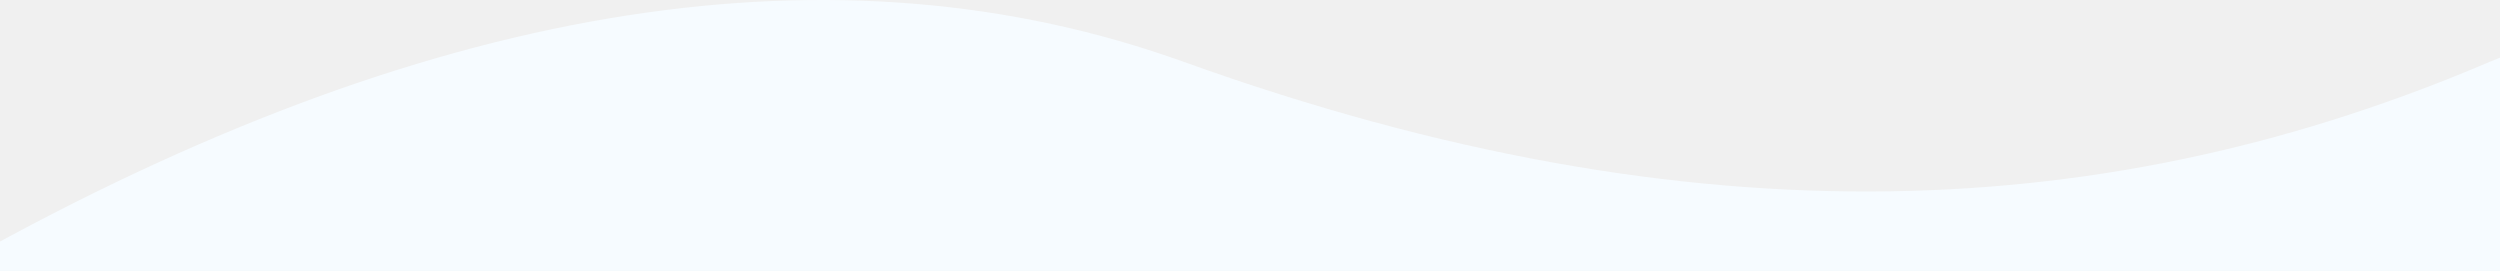
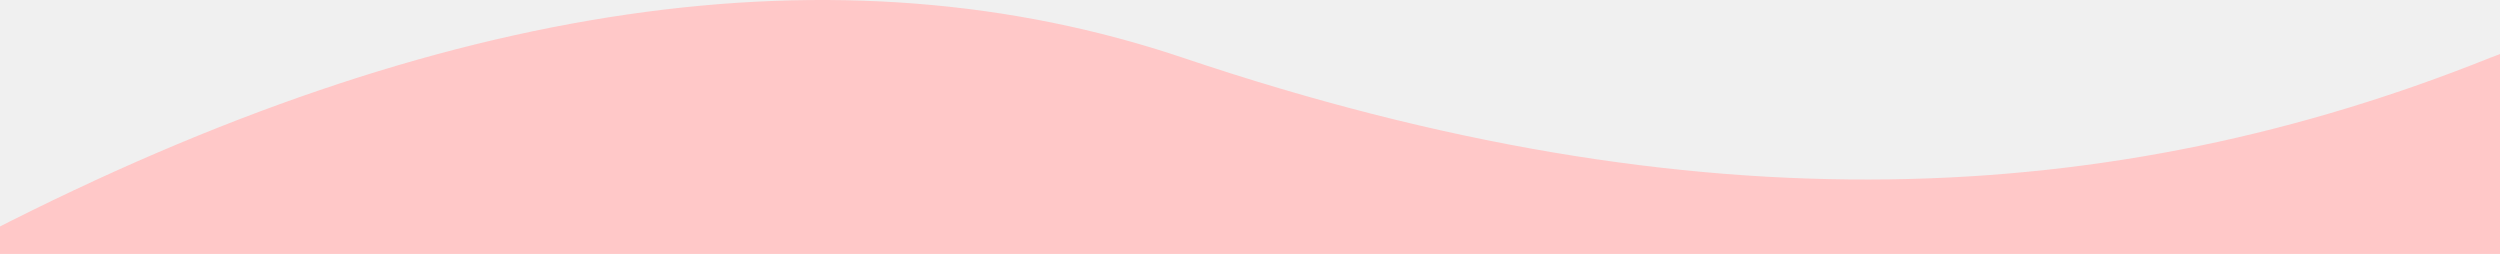
- <svg xmlns="http://www.w3.org/2000/svg" xmlns:xlink="http://www.w3.org/1999/xlink" width="1440" height="156">
-   <defs>
-     <path id="a" d="M0 0h1440v156H0z" />
-   </defs>
-   <g fill="none" fill-rule="evenodd">
-     <mask id="b" fill="#fff">
-       <use xlink:href="#a" />
-     </mask>
-     <g mask="url(#b)">
-       <path d="M-5.845 142.308C254.493 0 483.665-35.577 681.673 35.578c297.011 106.73 536.472 92.279 752.482 0 144.006-61.52 144.006 146.903 0 625.271-235.532 101.575-436.707 121.978-603.526 61.208C580.4 630.902 200.12 630.902.438 779.207c-133.123 98.87-135.217-113.43-6.283-636.899z" fill="#F6FBFF" />
-       <path d="M760 120h560v560H760z" />
-     </g>
+ <svg xmlns="http://www.w3.org/2000/svg" width="1536" height="156" viewBox="0 0 1536 156" fill="none">
+   <mask id="mask0_82:10" style="mask-type:alpha" maskUnits="userSpaceOnUse" x="0" y="0" width="1536" height="156">
+     <path d="M0 0H1536V156H0V0Z" fill="white" />
+   </mask>
+   <g mask="url(#mask0_82:10)">
+     <path fill-rule="evenodd" clip-rule="evenodd" d="M-6.235 142.308C271.459 -4.57764e-05 515.909 -35.577 727.118 35.578C1043.93 142.308 1299.35 127.857 1529.77 35.578C1683.37 -25.942 1683.37 182.481 1529.77 660.849C1278.53 762.424 1063.94 782.827 886.004 722.057C619.093 630.902 213.461 630.902 0.467 779.207C-141.531 878.077 -143.764 665.777 -6.235 142.308V142.308Z" fill="#FFC8C8" />
  </g>
</svg>
